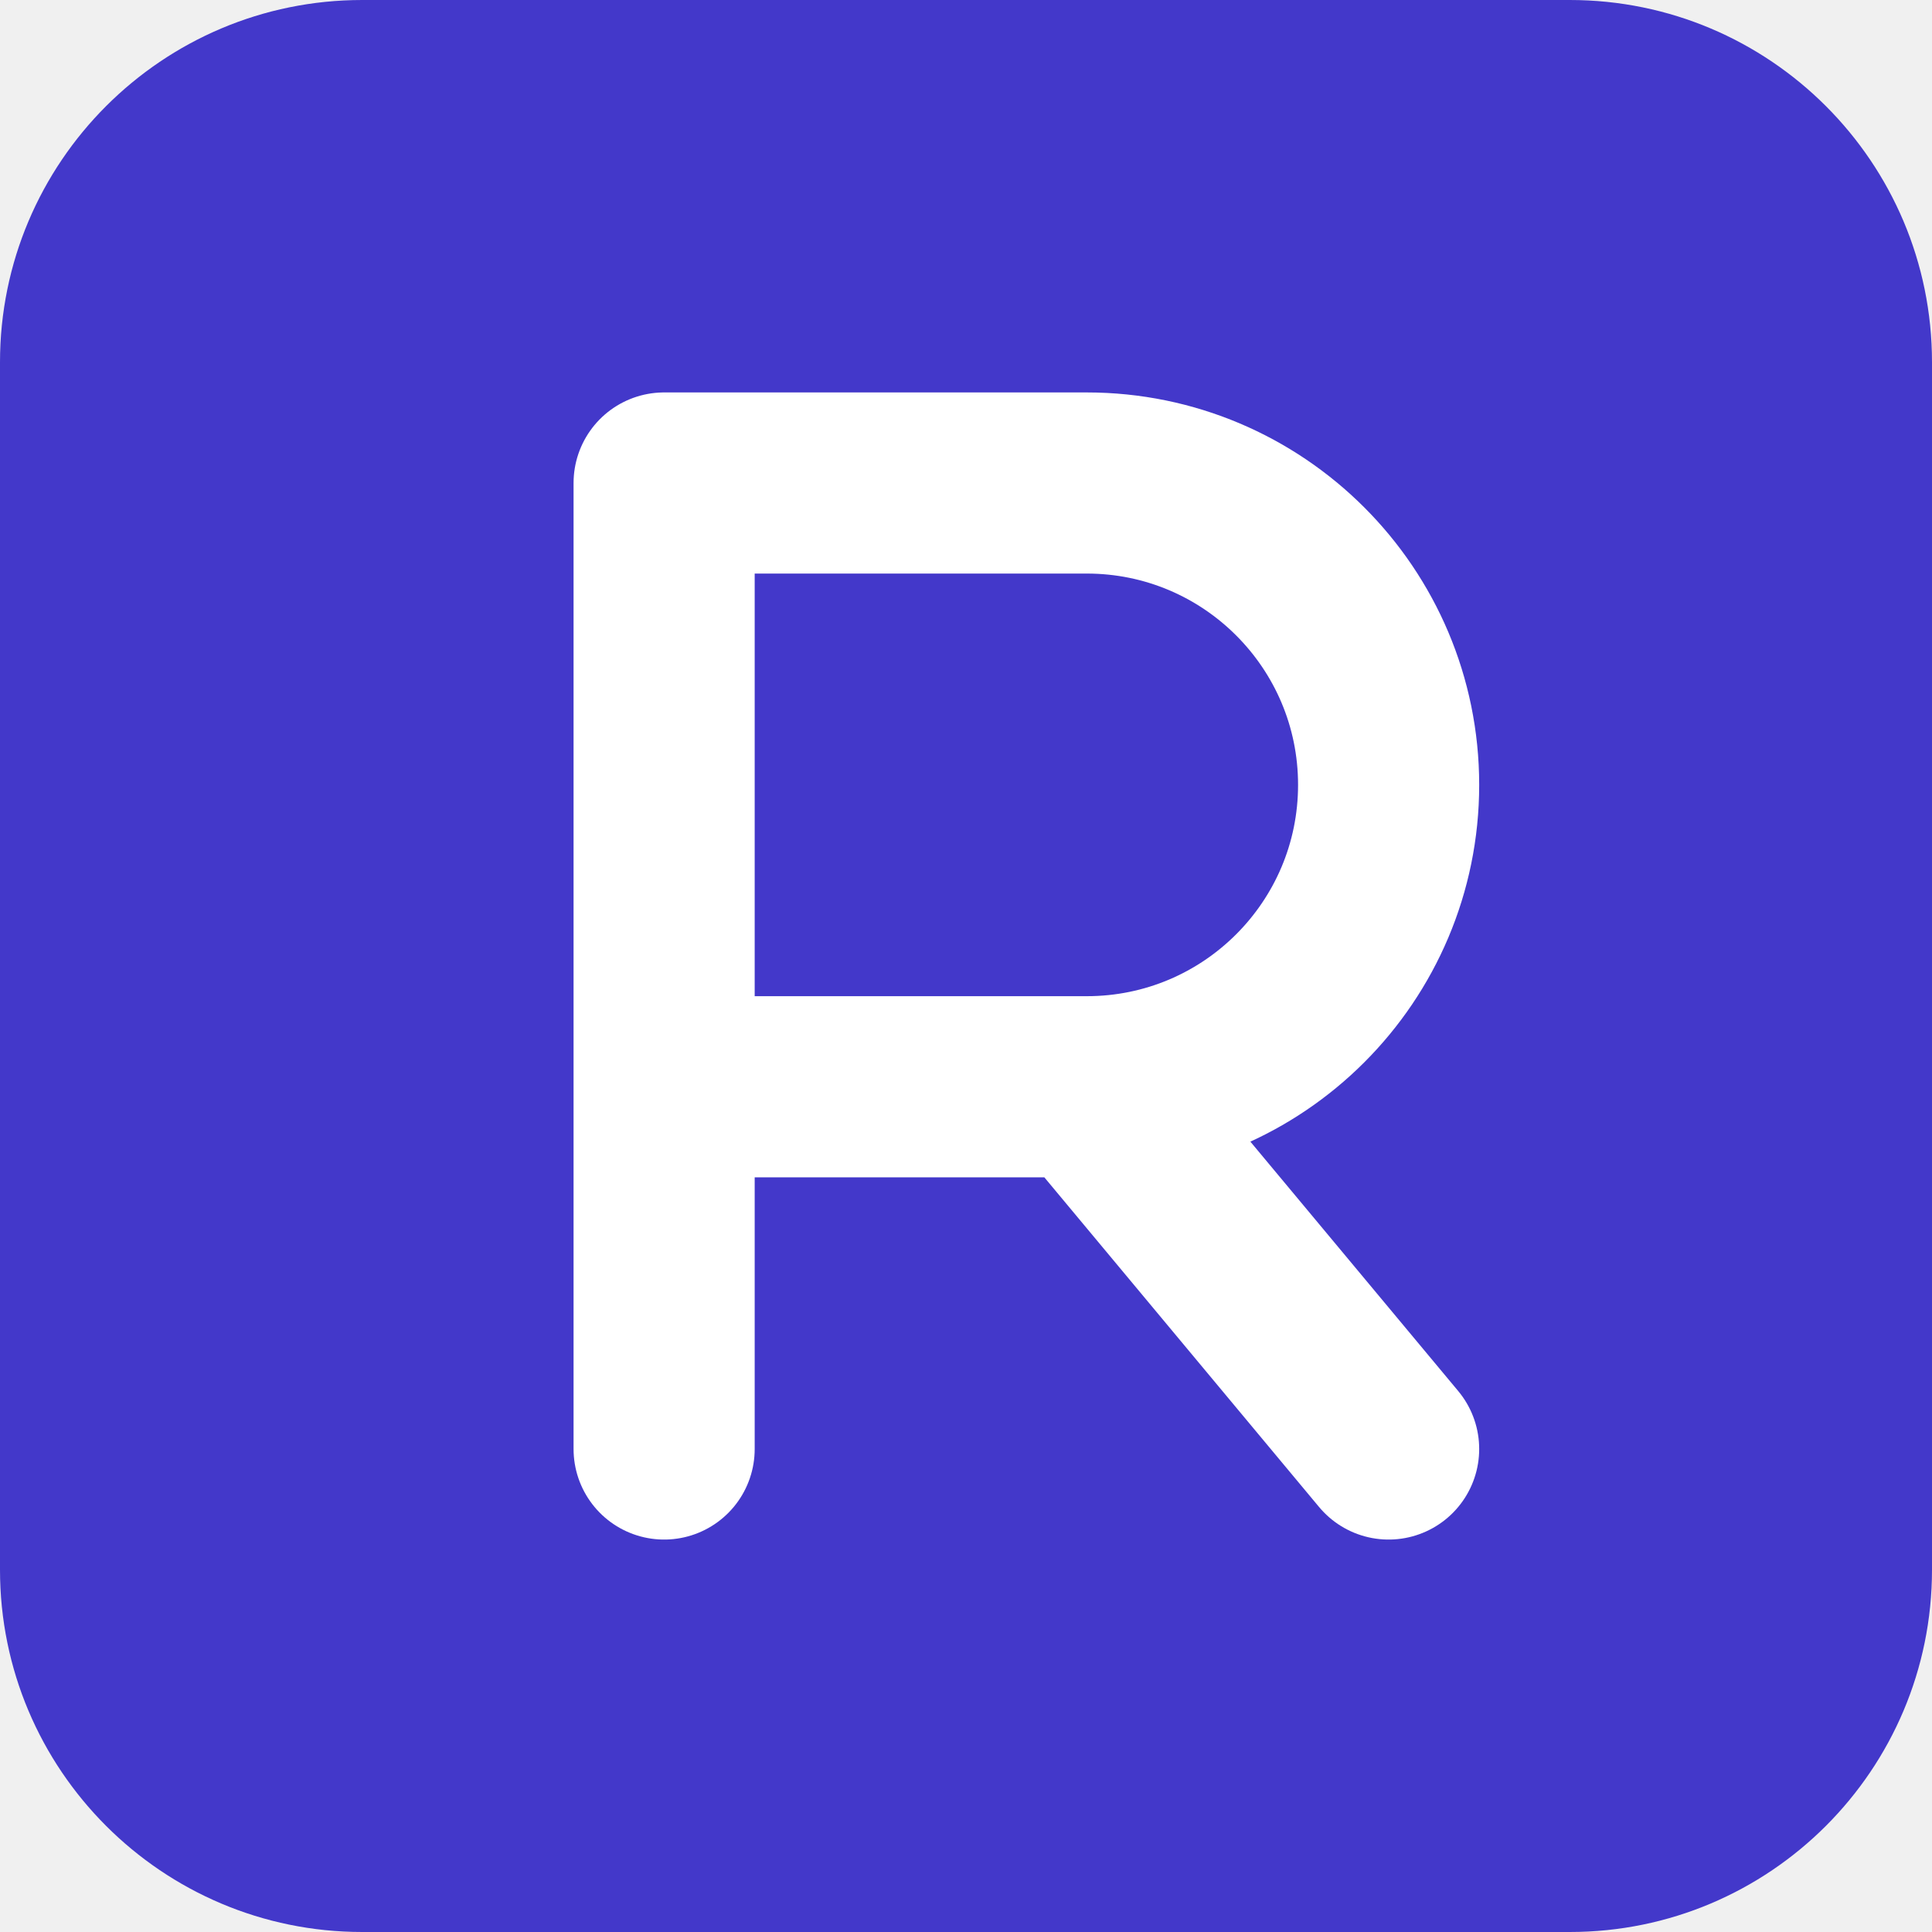
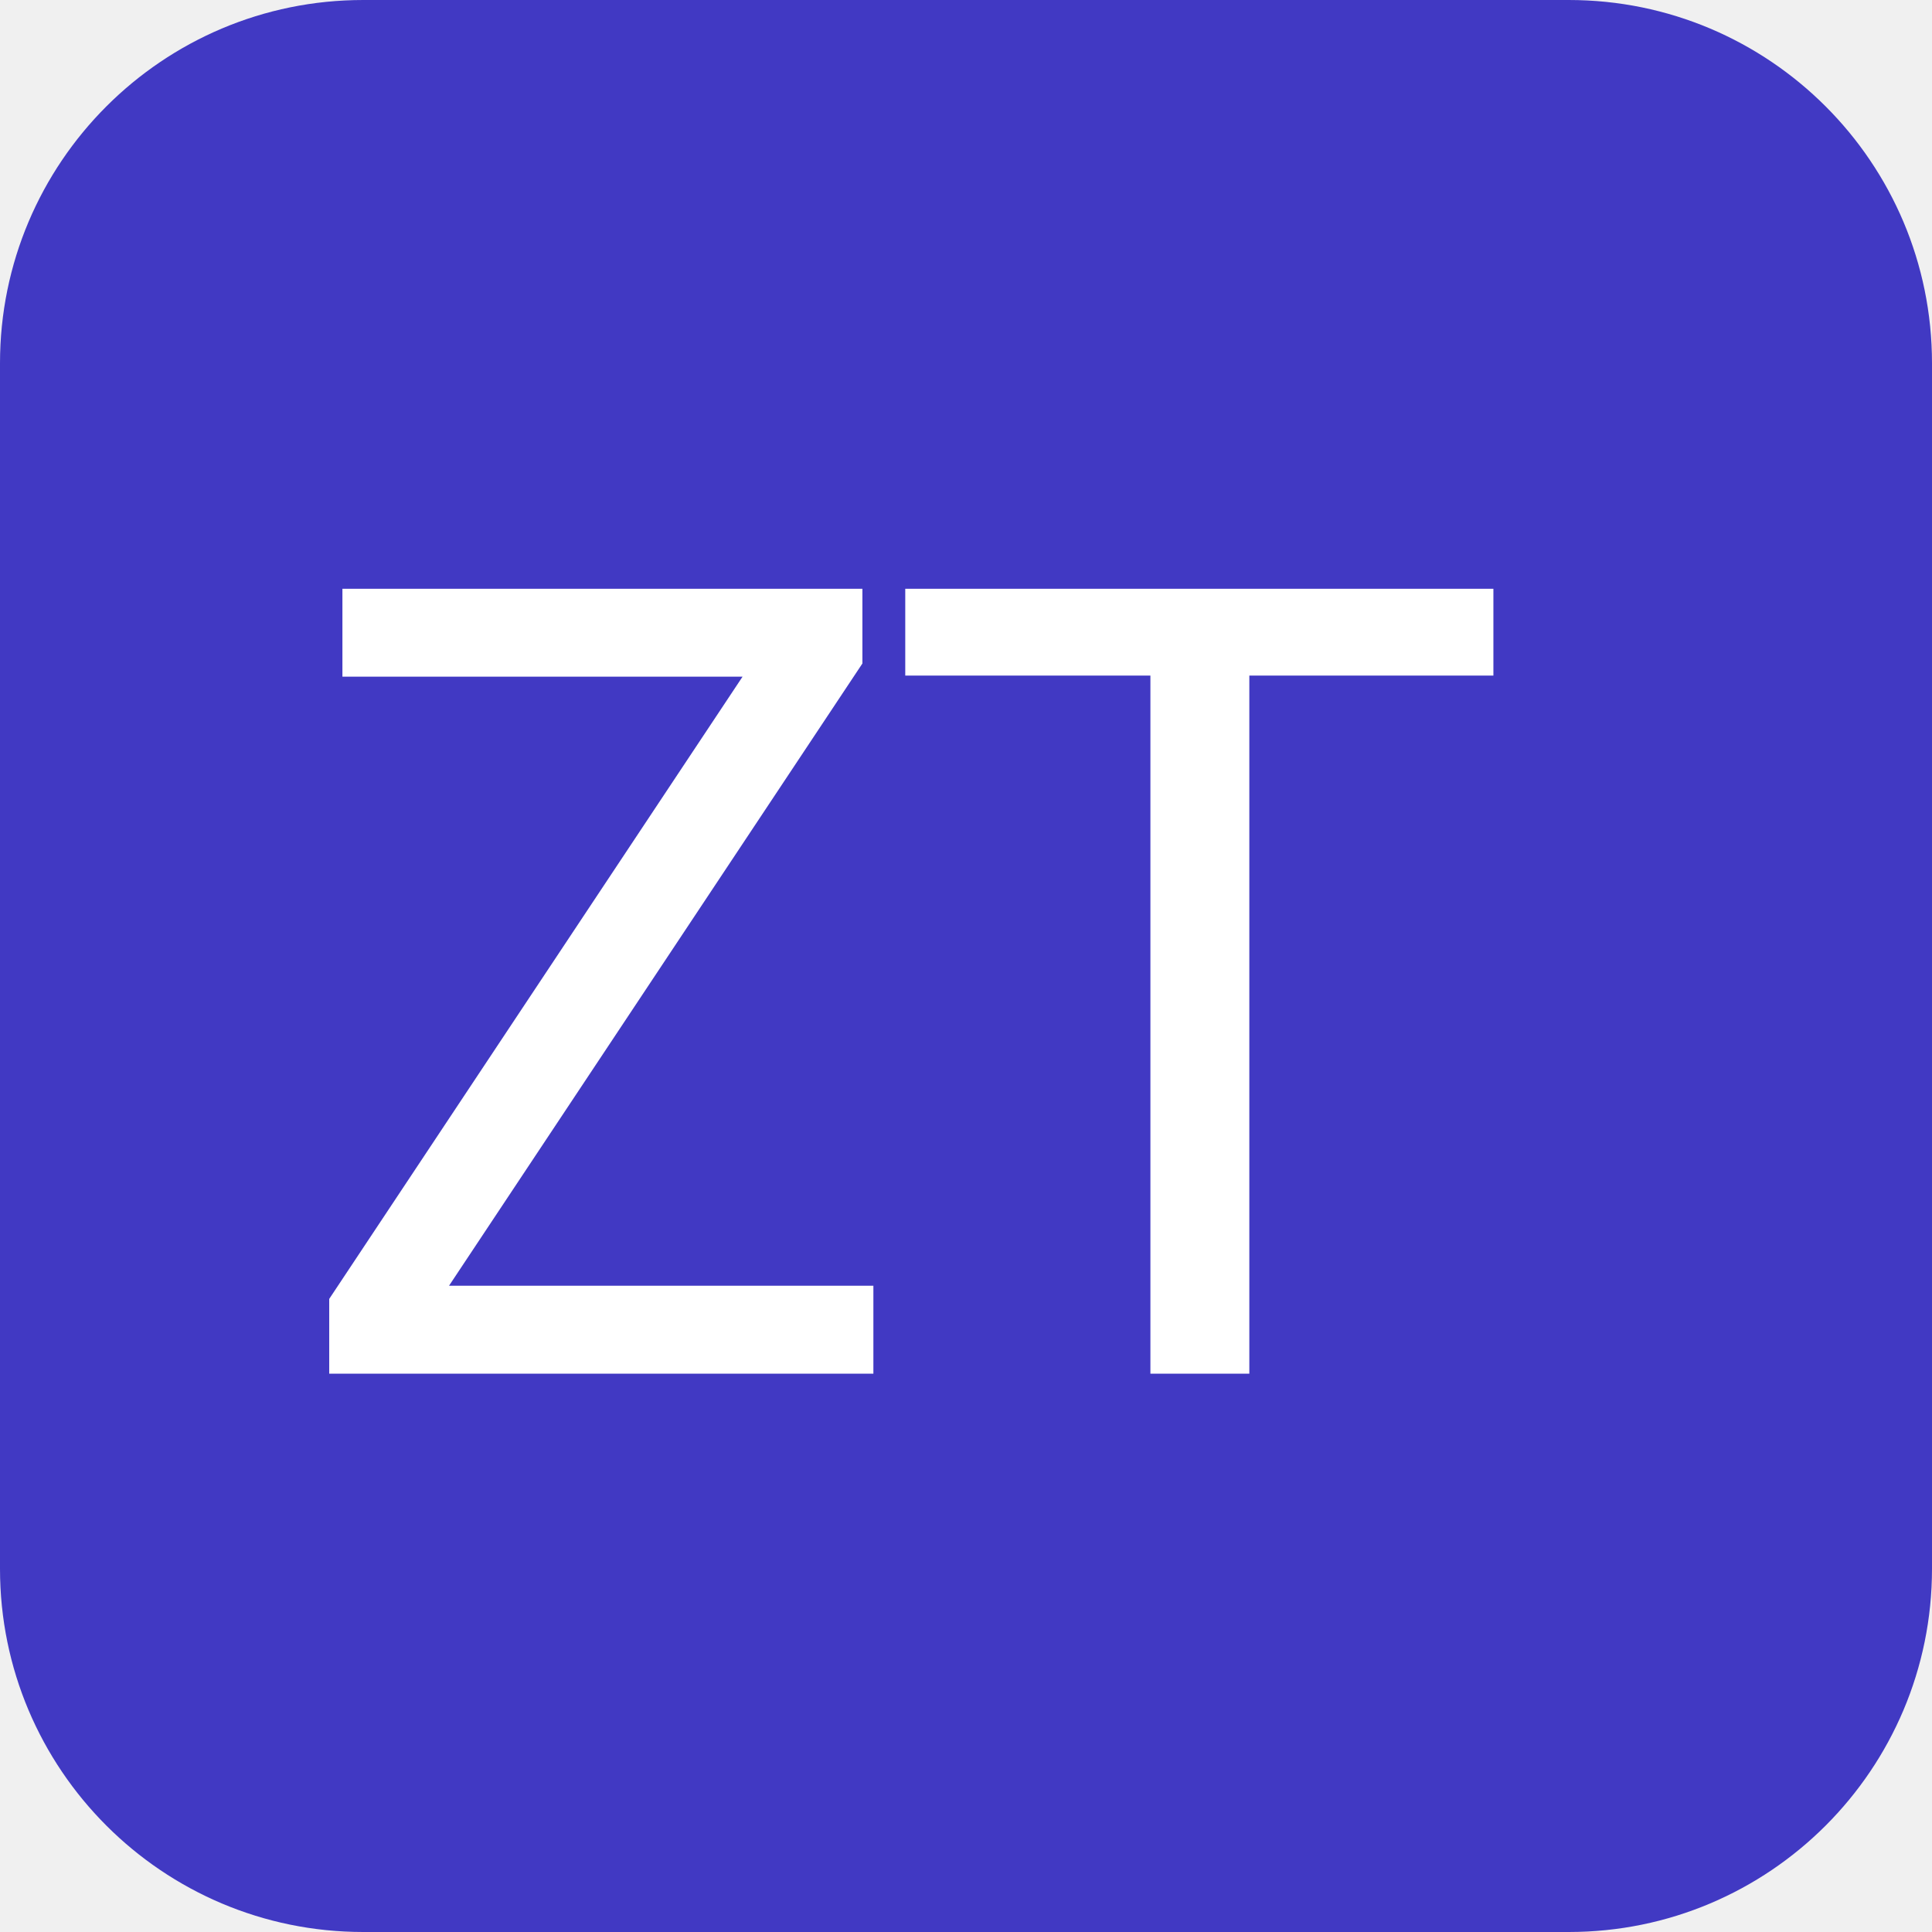
- <svg xmlns="http://www.w3.org/2000/svg" viewBox="0 0 64 64">
-   <rect width="64" height="64" rx="12" fill="#4338CA" />
-   <path d="M22 48V16h14a10 10 0 0 1 0 20H22m14 0 10 12" fill="none" stroke="#fff" stroke-width="6" stroke-linecap="round" stroke-linejoin="round" />
+ <svg xmlns="http://www.w3.org/2000/svg" width="1000" height="1000" viewBox="0 0 1000 1000">
+   <path id="Background-Color" fill="#4139c3" fill-rule="evenodd" stroke="none" d="M 0 812 C 0 915.83 84.17 1000 188 1000 L 812 1000 C 915.83 1000 1000 915.83 1000 812 L 1000 188 C 1000 84.17 915.83 0 812 0 L 188 0 C 84.17 0 0 84.17 0 188 Z" />
+   <g id="Logo-Placeholder-Replace-With-Your-Logo-">
+     <text id="text1" xml:space="preserve" x="148.782" y="711" font-family="Arial Rounded MT Bold" font-size="569" fill="#ffffff" letter-spacing="-11.38">ZT</text>
+   </g>
</svg>
